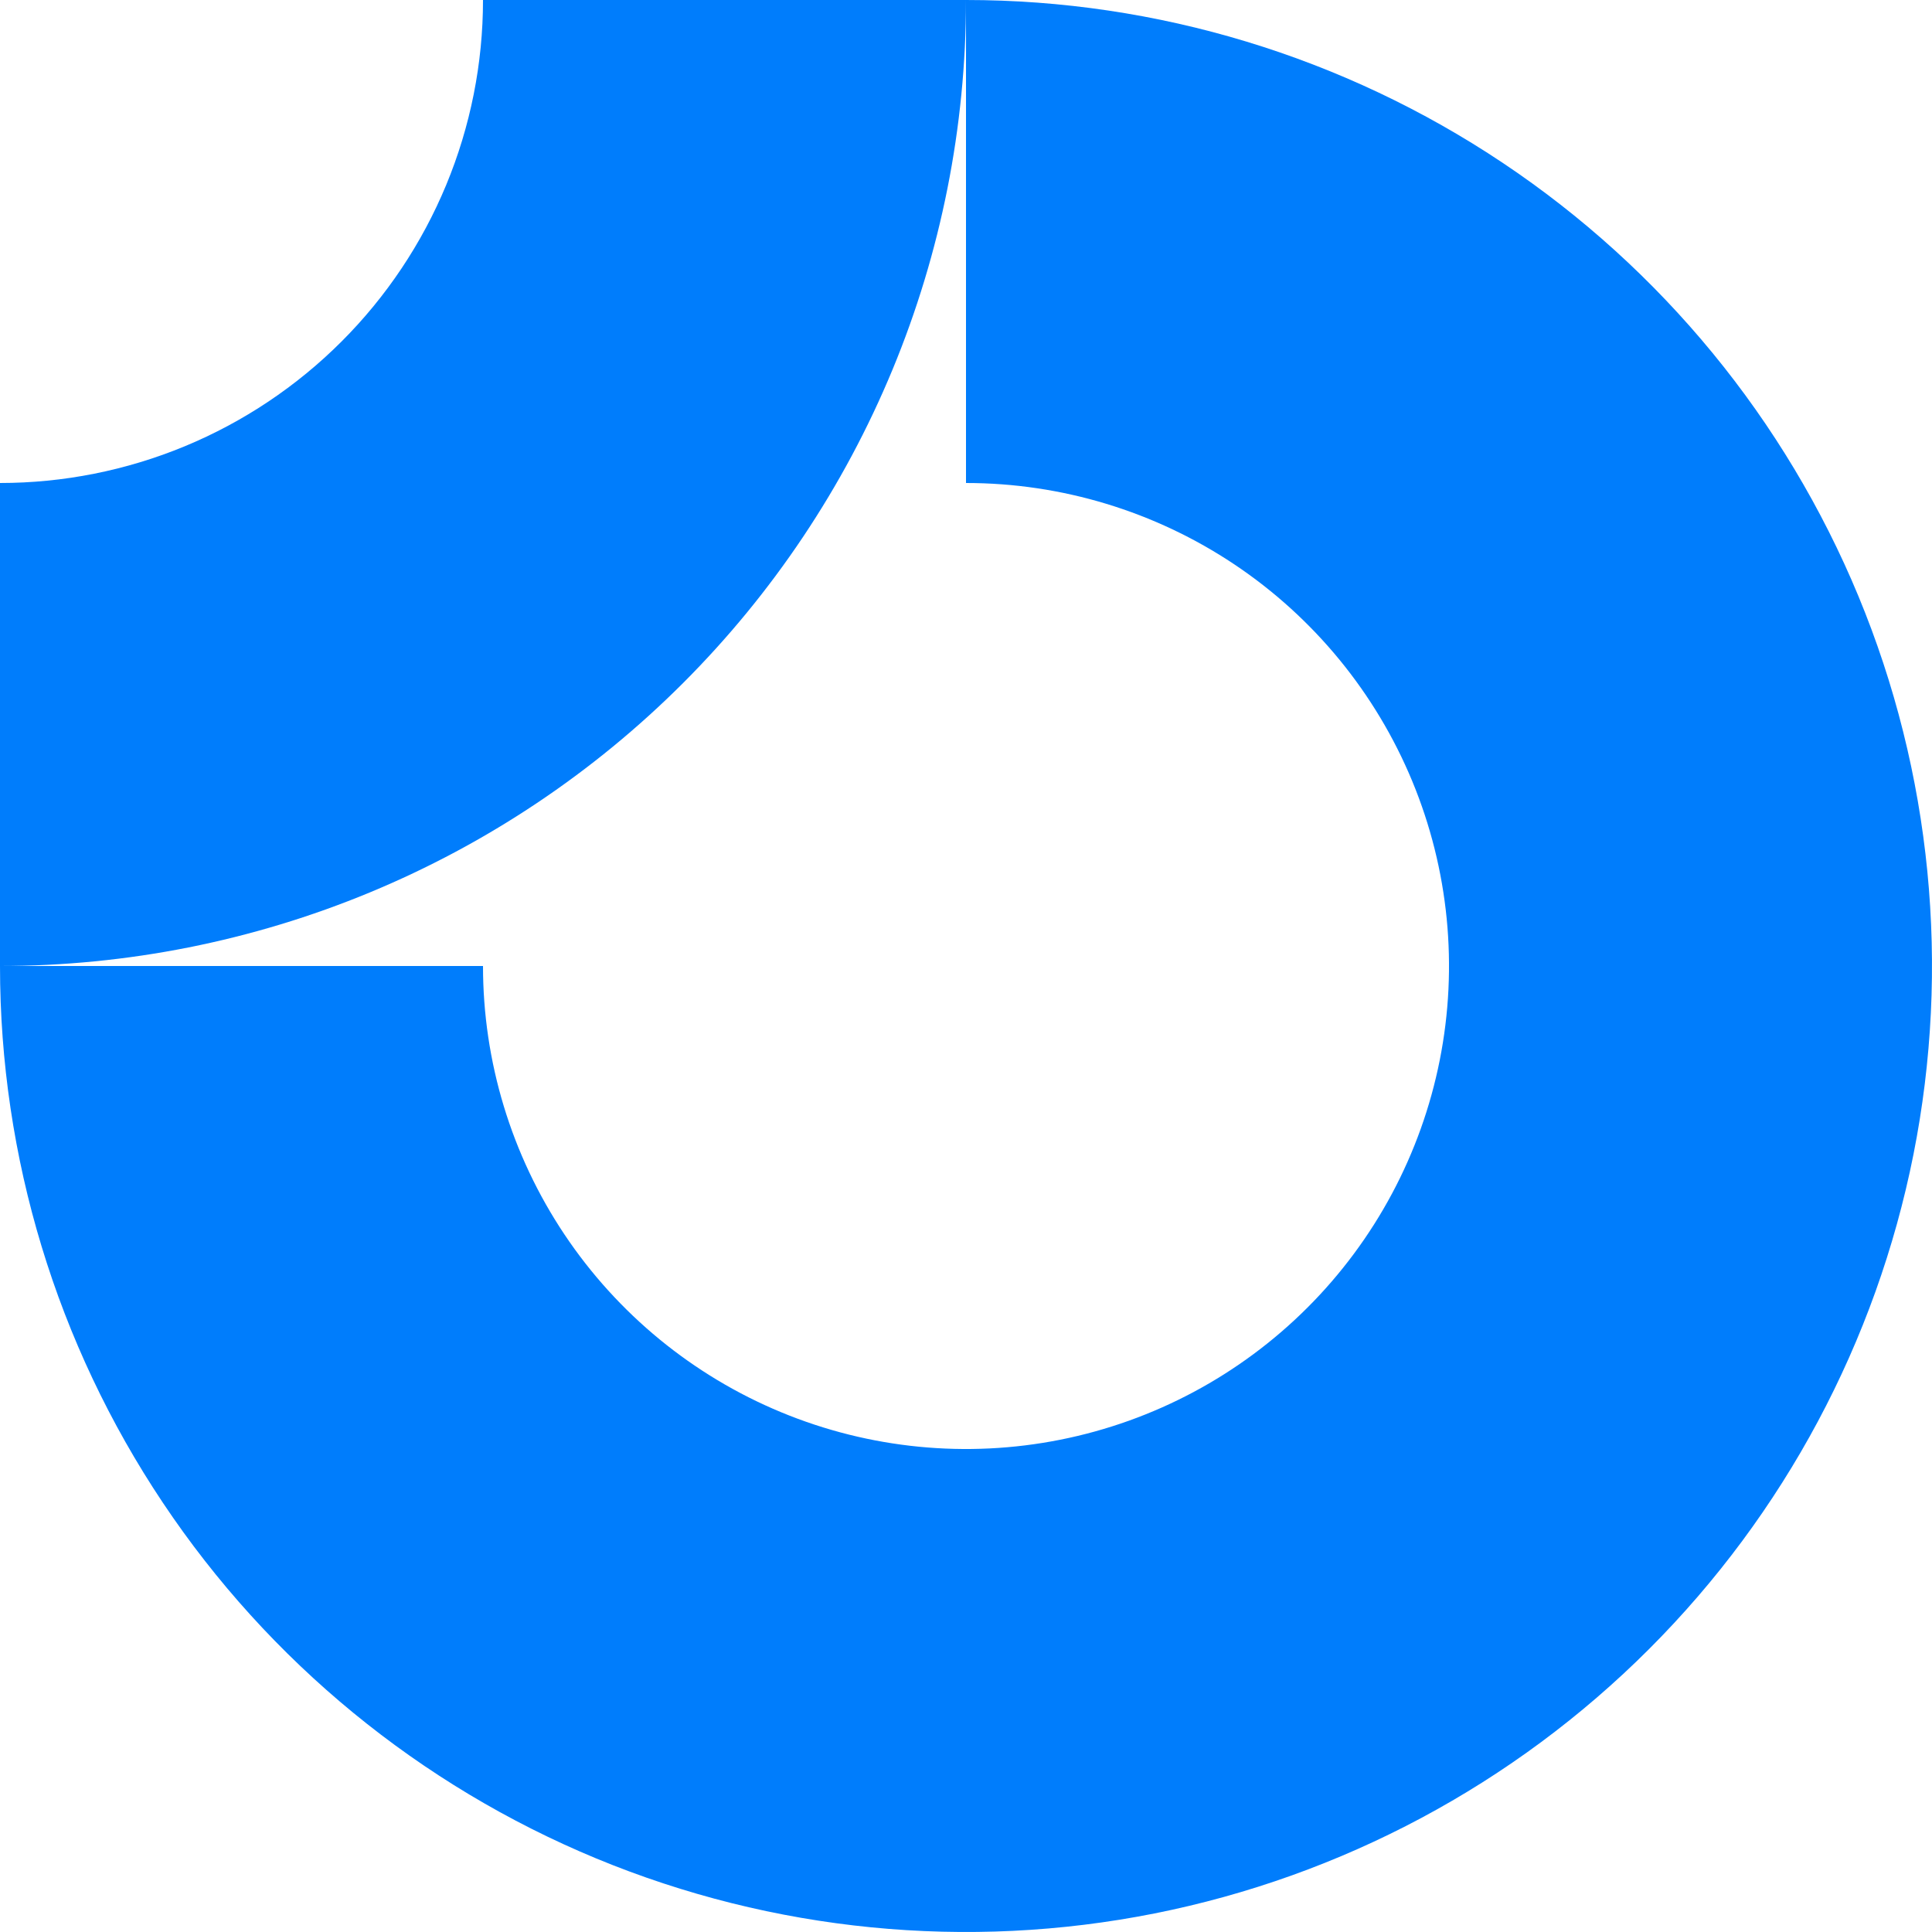
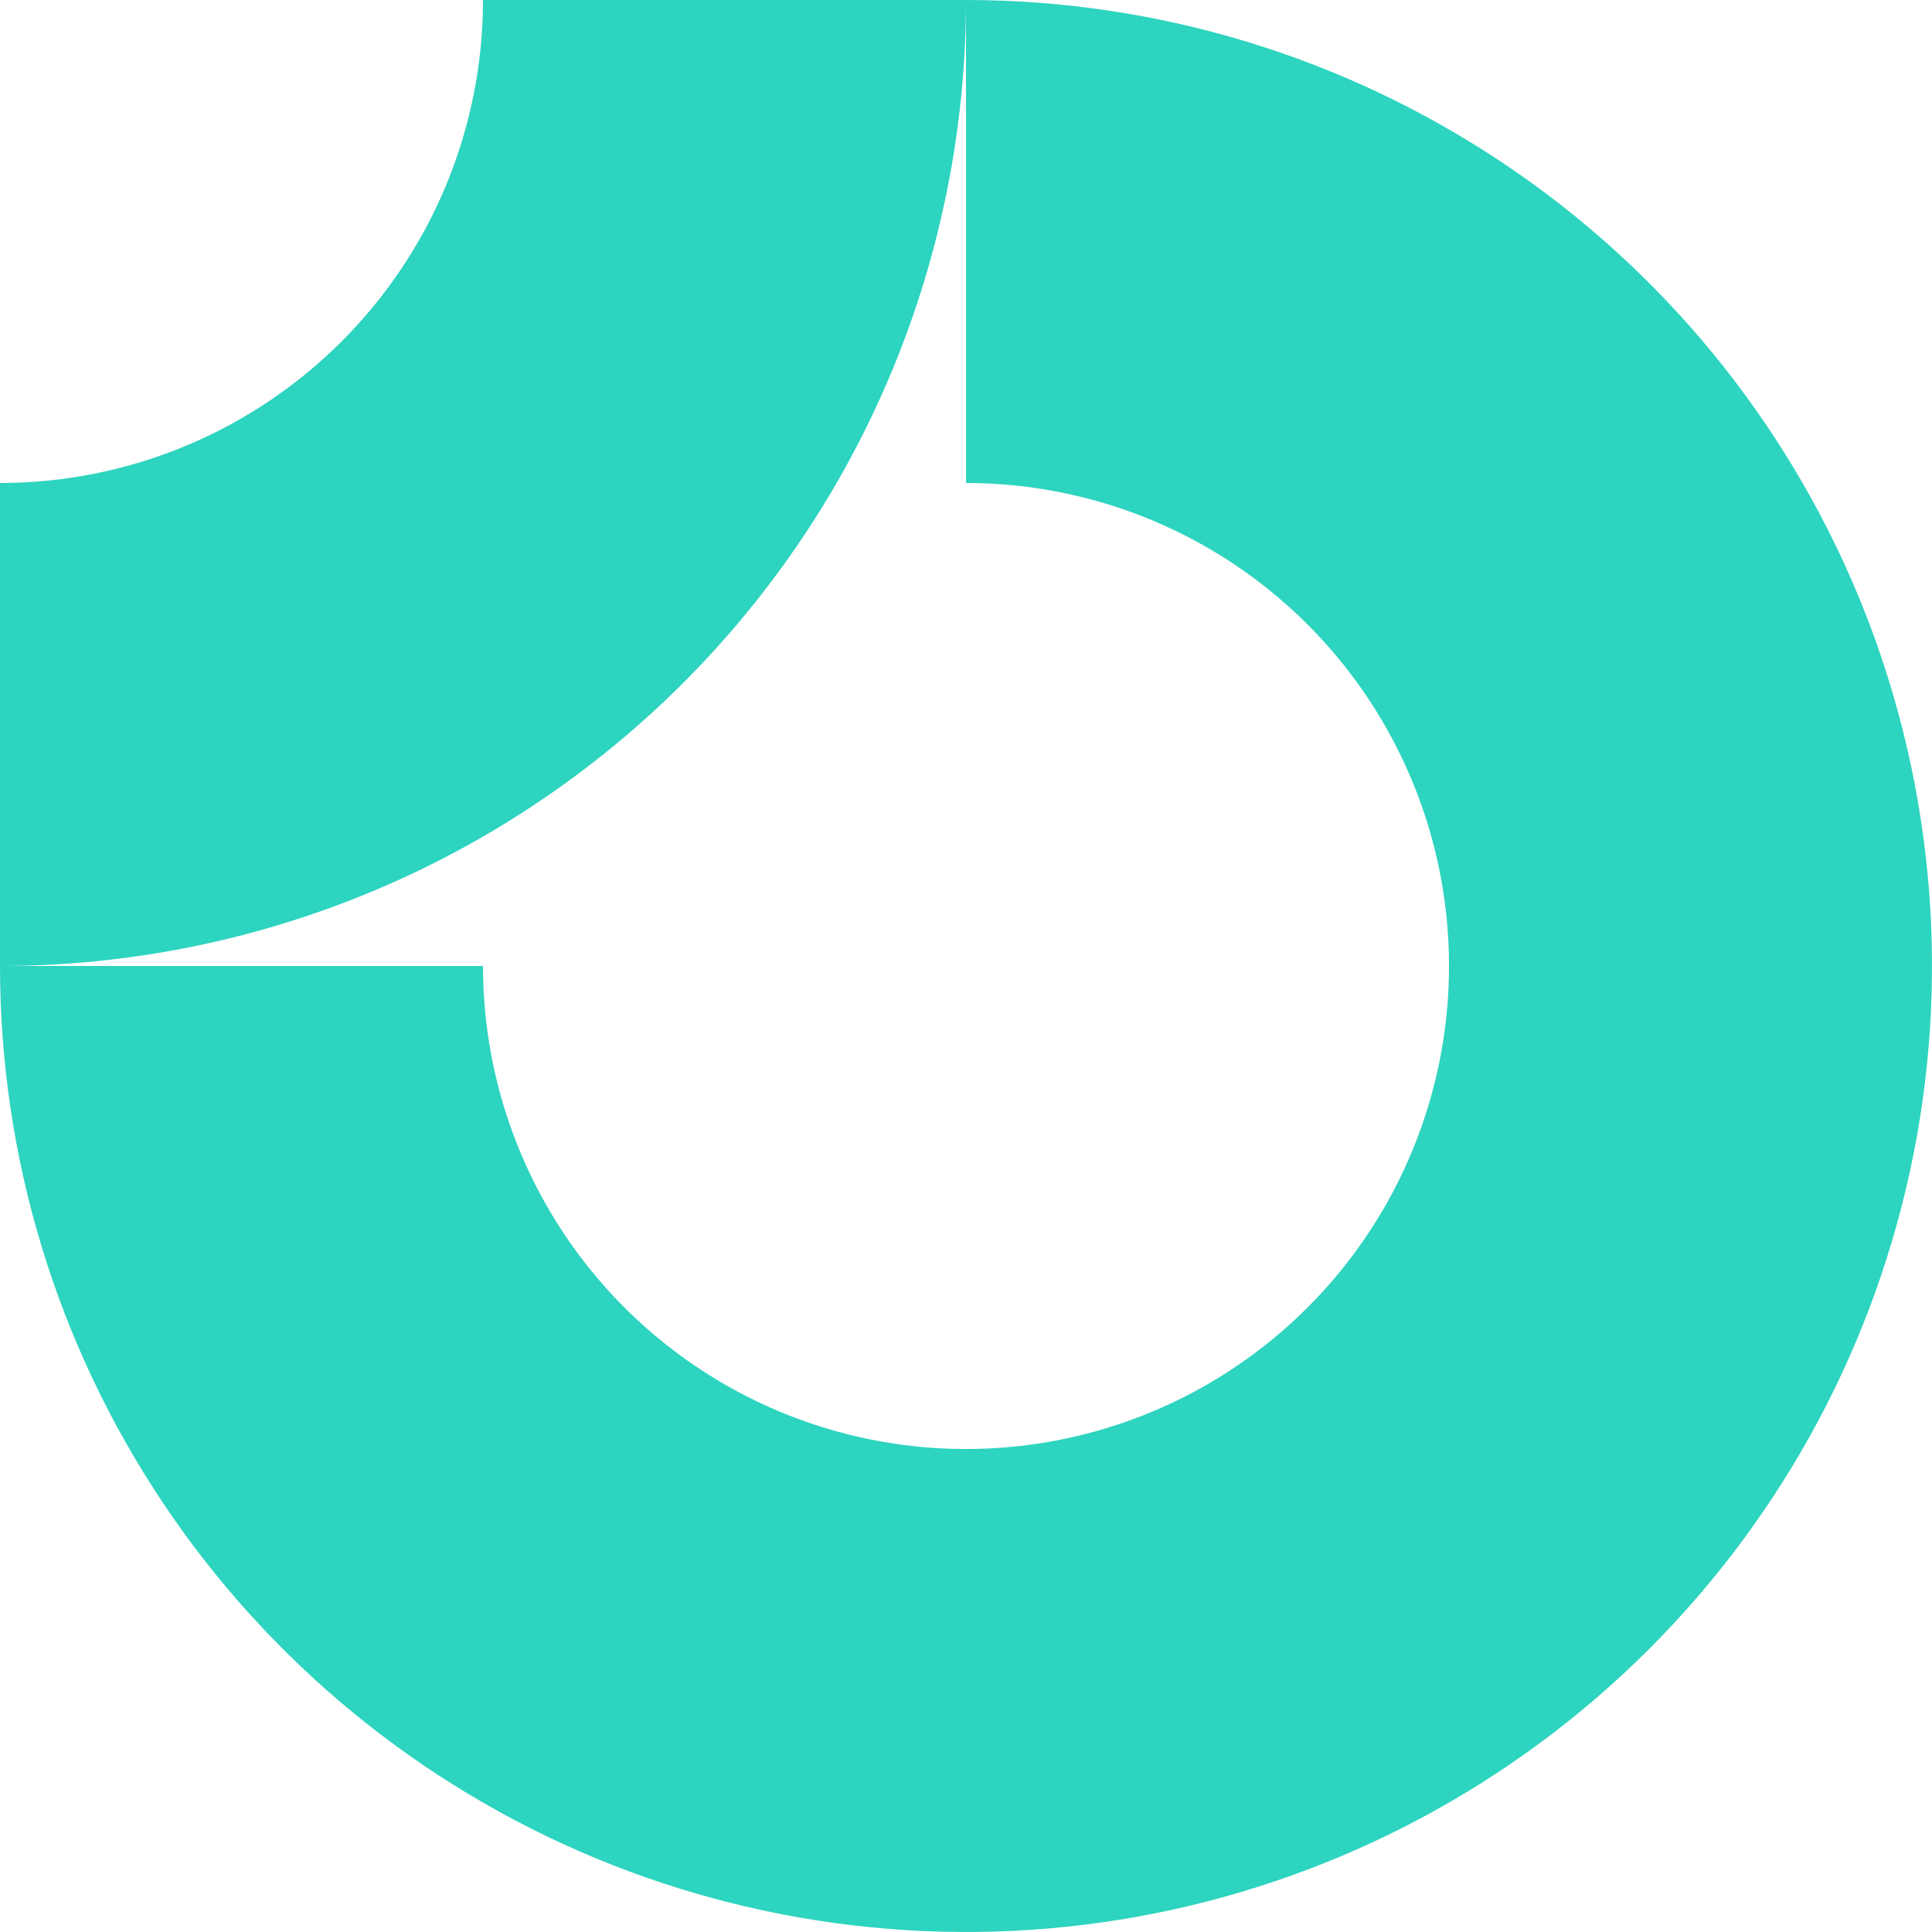
<svg xmlns="http://www.w3.org/2000/svg" id="logo-86" width="40" height="40" viewBox="0 0 40 40" fill="none">
-   <path class="ccustom" fill-rule="evenodd" clip-rule="evenodd" d="M25.556 11.685C23.911 10.586 21.978 10 20 10V0C23.956 0 27.822 1.173 31.111 3.371C34.4 5.568 36.964 8.692 38.478 12.346C39.991 16.001 40.387 20.022 39.616 23.902C38.844 27.781 36.939 31.345 34.142 34.142C31.345 36.939 27.781 38.844 23.902 39.616C20.022 40.387 16.001 39.991 12.346 38.478C8.692 36.964 5.568 34.4 3.371 31.111C1.173 27.822 0 23.956 0 20H10C10 21.978 10.586 23.911 11.685 25.556C12.784 27.2 14.346 28.482 16.173 29.239C18 29.996 20.011 30.194 21.951 29.808C23.891 29.422 25.672 28.47 27.071 27.071C28.47 25.672 29.422 23.891 29.808 21.951C30.194 20.011 29.996 18 29.239 16.173C28.482 14.346 27.2 12.784 25.556 11.685Z" fill="#007DFC" />
-   <path class="ccustom" fill-rule="evenodd" clip-rule="evenodd" d="M10 5.16562e-07C10 1.313 9.741 2.614 9.239 3.827C8.736 5.04 8 6.142 7.071 7.071C6.142 8 5.04 8.736 3.827 9.239C2.614 9.741 1.313 10 5.4439e-06 10L5.00679e-06 20C2.626 20 5.227 19.483 7.654 18.478C10.08 17.473 12.285 15.999 14.142 14.142C15.999 12.285 17.473 10.08 18.478 7.654C19.483 5.227 20 2.626 20 -3.81469e-06L10 5.16562e-07Z" fill="#007DFC" />
+   <path class="ccustom" fill-rule="evenodd" clip-rule="evenodd" d="M25.556 11.685C23.911 10.586 21.978 10 20 10V0C23.956 0 27.822 1.173 31.111 3.371C34.4 5.568 36.964 8.692 38.478 12.346C39.991 16.001 40.387 20.022 39.616 23.902C38.844 27.781 36.939 31.345 34.142 34.142C31.345 36.939 27.781 38.844 23.902 39.616C20.022 40.387 16.001 39.991 12.346 38.478C8.692 36.964 5.568 34.4 3.371 31.111C1.173 27.822 0 23.956 0 20H10C10 21.978 10.586 23.911 11.685 25.556C12.784 27.2 14.346 28.482 16.173 29.239C18 29.996 20.011 30.194 21.951 29.808C23.891 29.422 25.672 28.47 27.071 27.071C28.47 25.672 29.422 23.891 29.808 21.951C30.194 20.011 29.996 18 29.239 16.173C28.482 14.346 27.2 12.784 25.556 11.685Z" fill="#2DD4BF" />
+   <path class="ccustom" fill-rule="evenodd" clip-rule="evenodd" d="M10 5.16562e-07C10 1.313 9.741 2.614 9.239 3.827C8.736 5.04 8 6.142 7.071 7.071C6.142 8 5.04 8.736 3.827 9.239C2.614 9.741 1.313 10 5.4439e-06 10L5.00679e-06 20C2.626 20 5.227 19.483 7.654 18.478C10.08 17.473 12.285 15.999 14.142 14.142C15.999 12.285 17.473 10.08 18.478 7.654C19.483 5.227 20 2.626 20 -3.81469e-06L10 5.16562e-07Z" fill="#2DD4BF" />
</svg>
